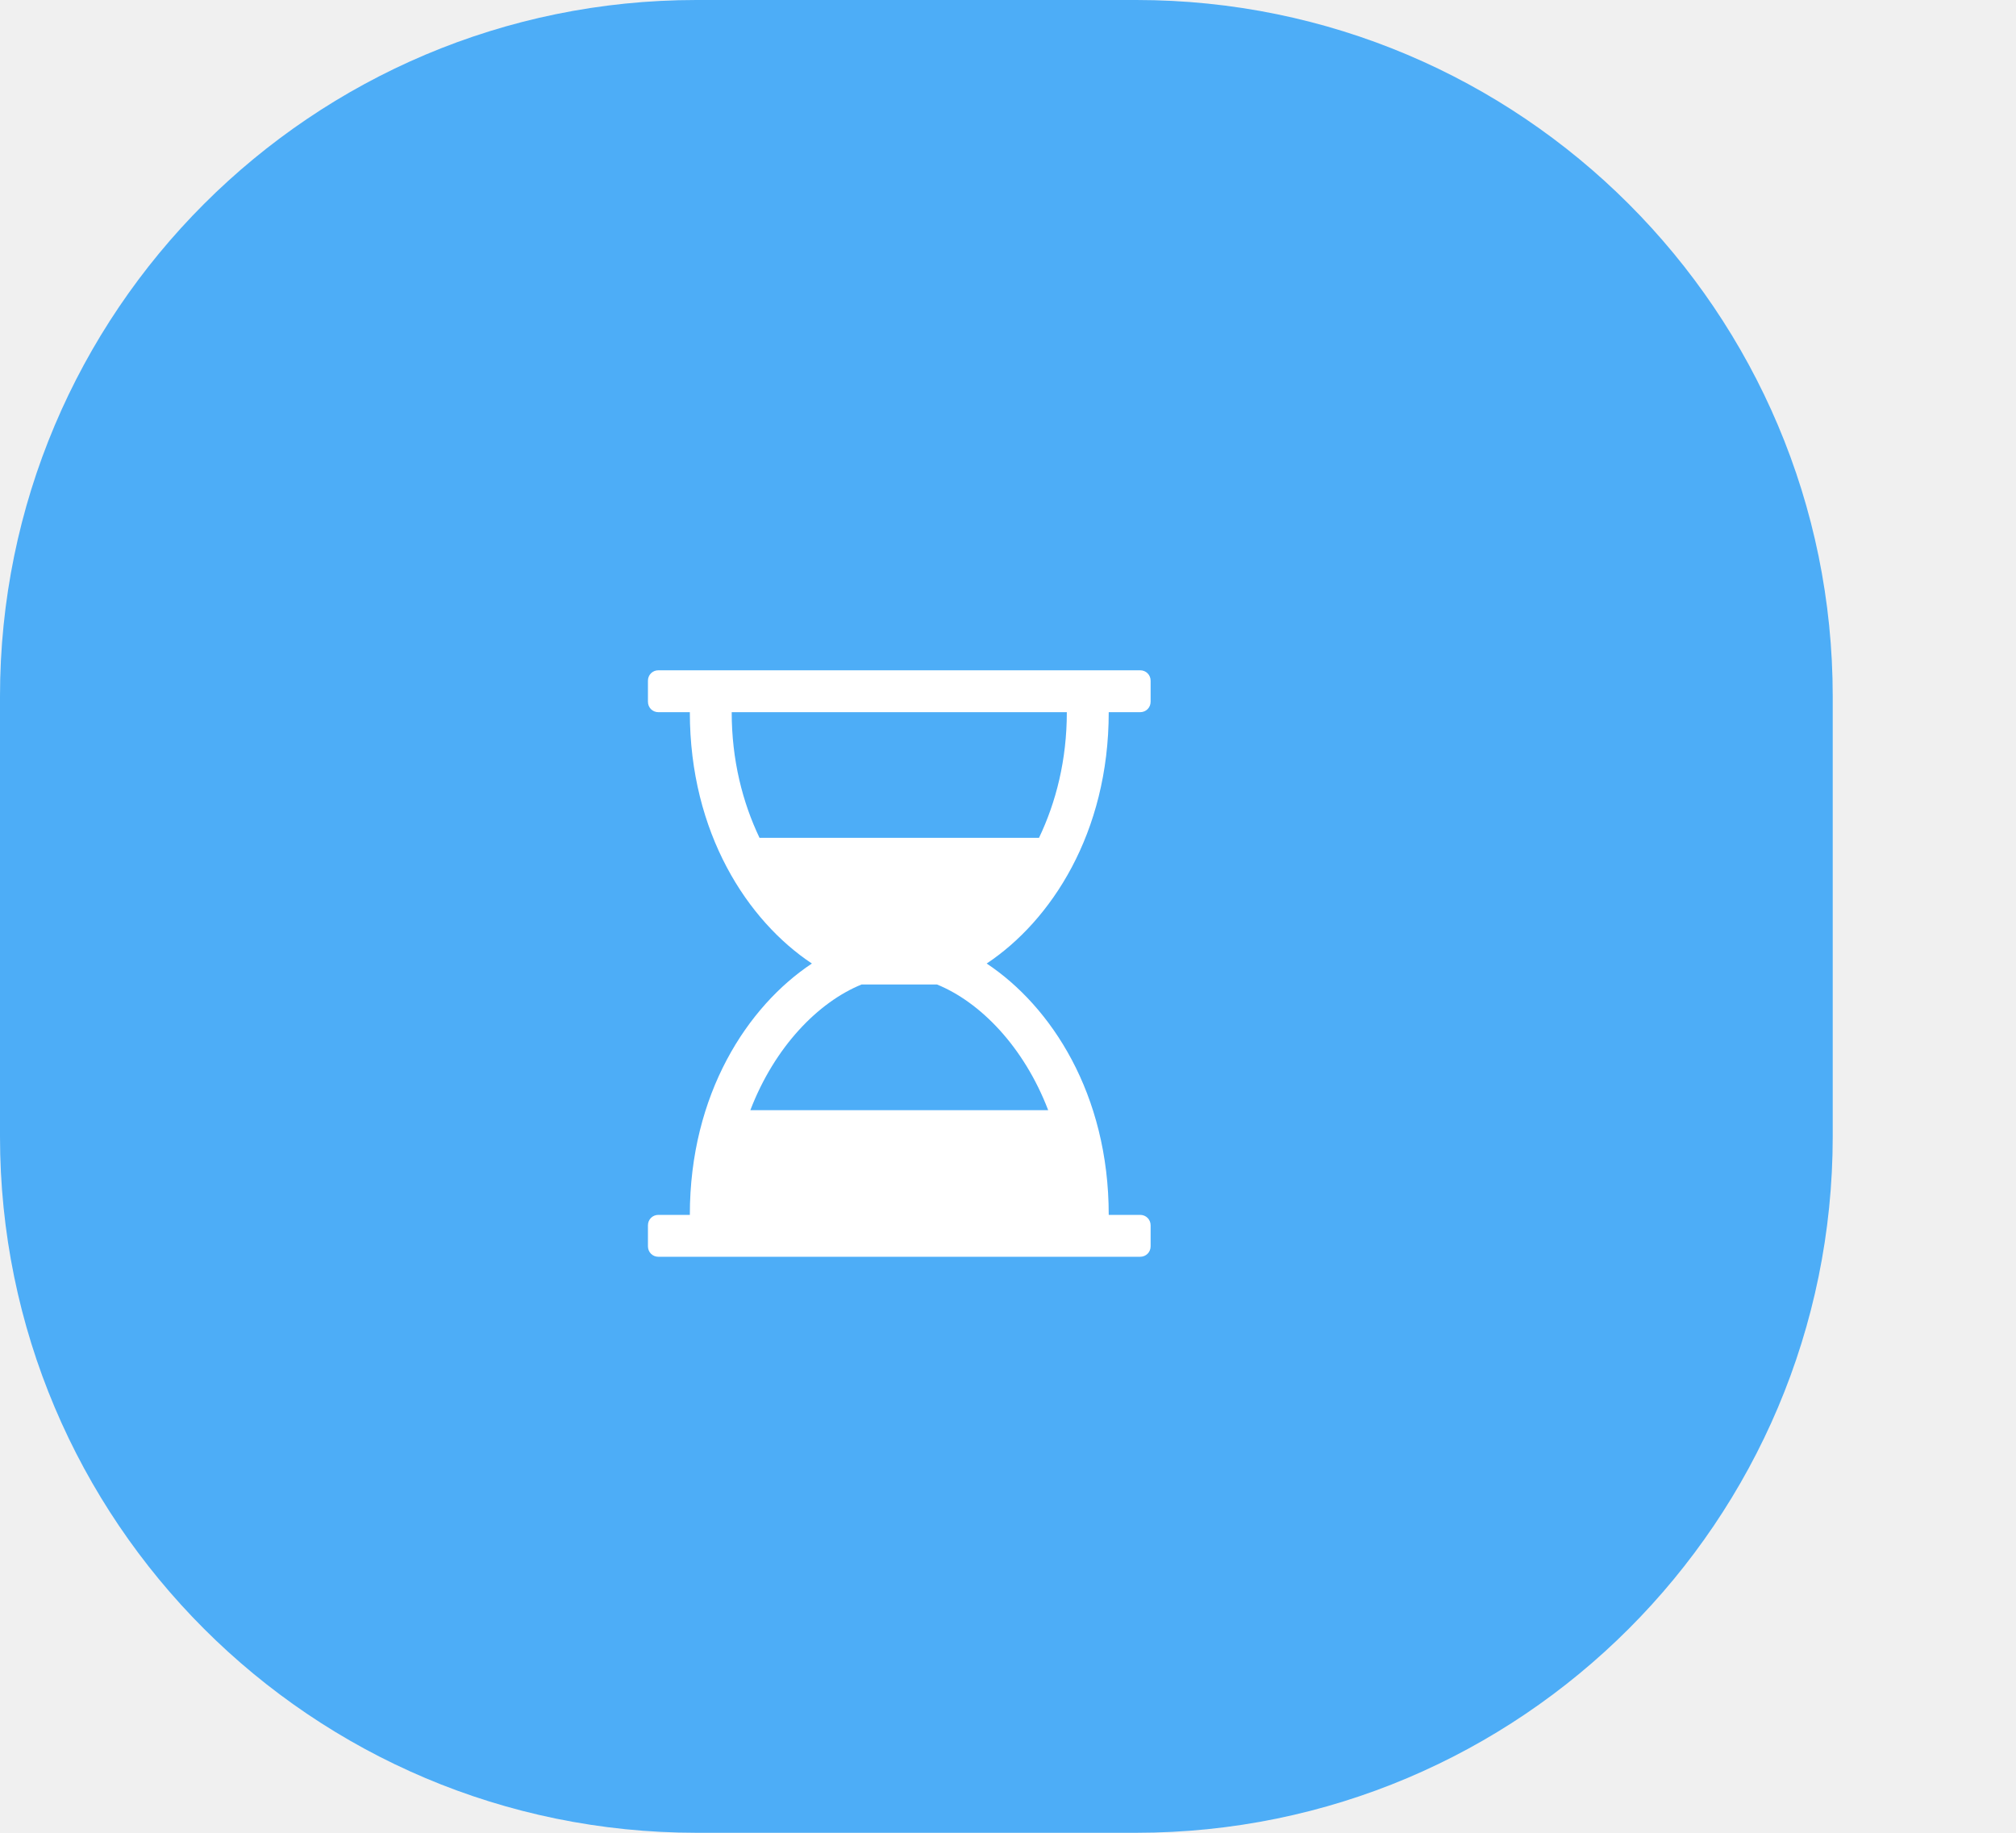
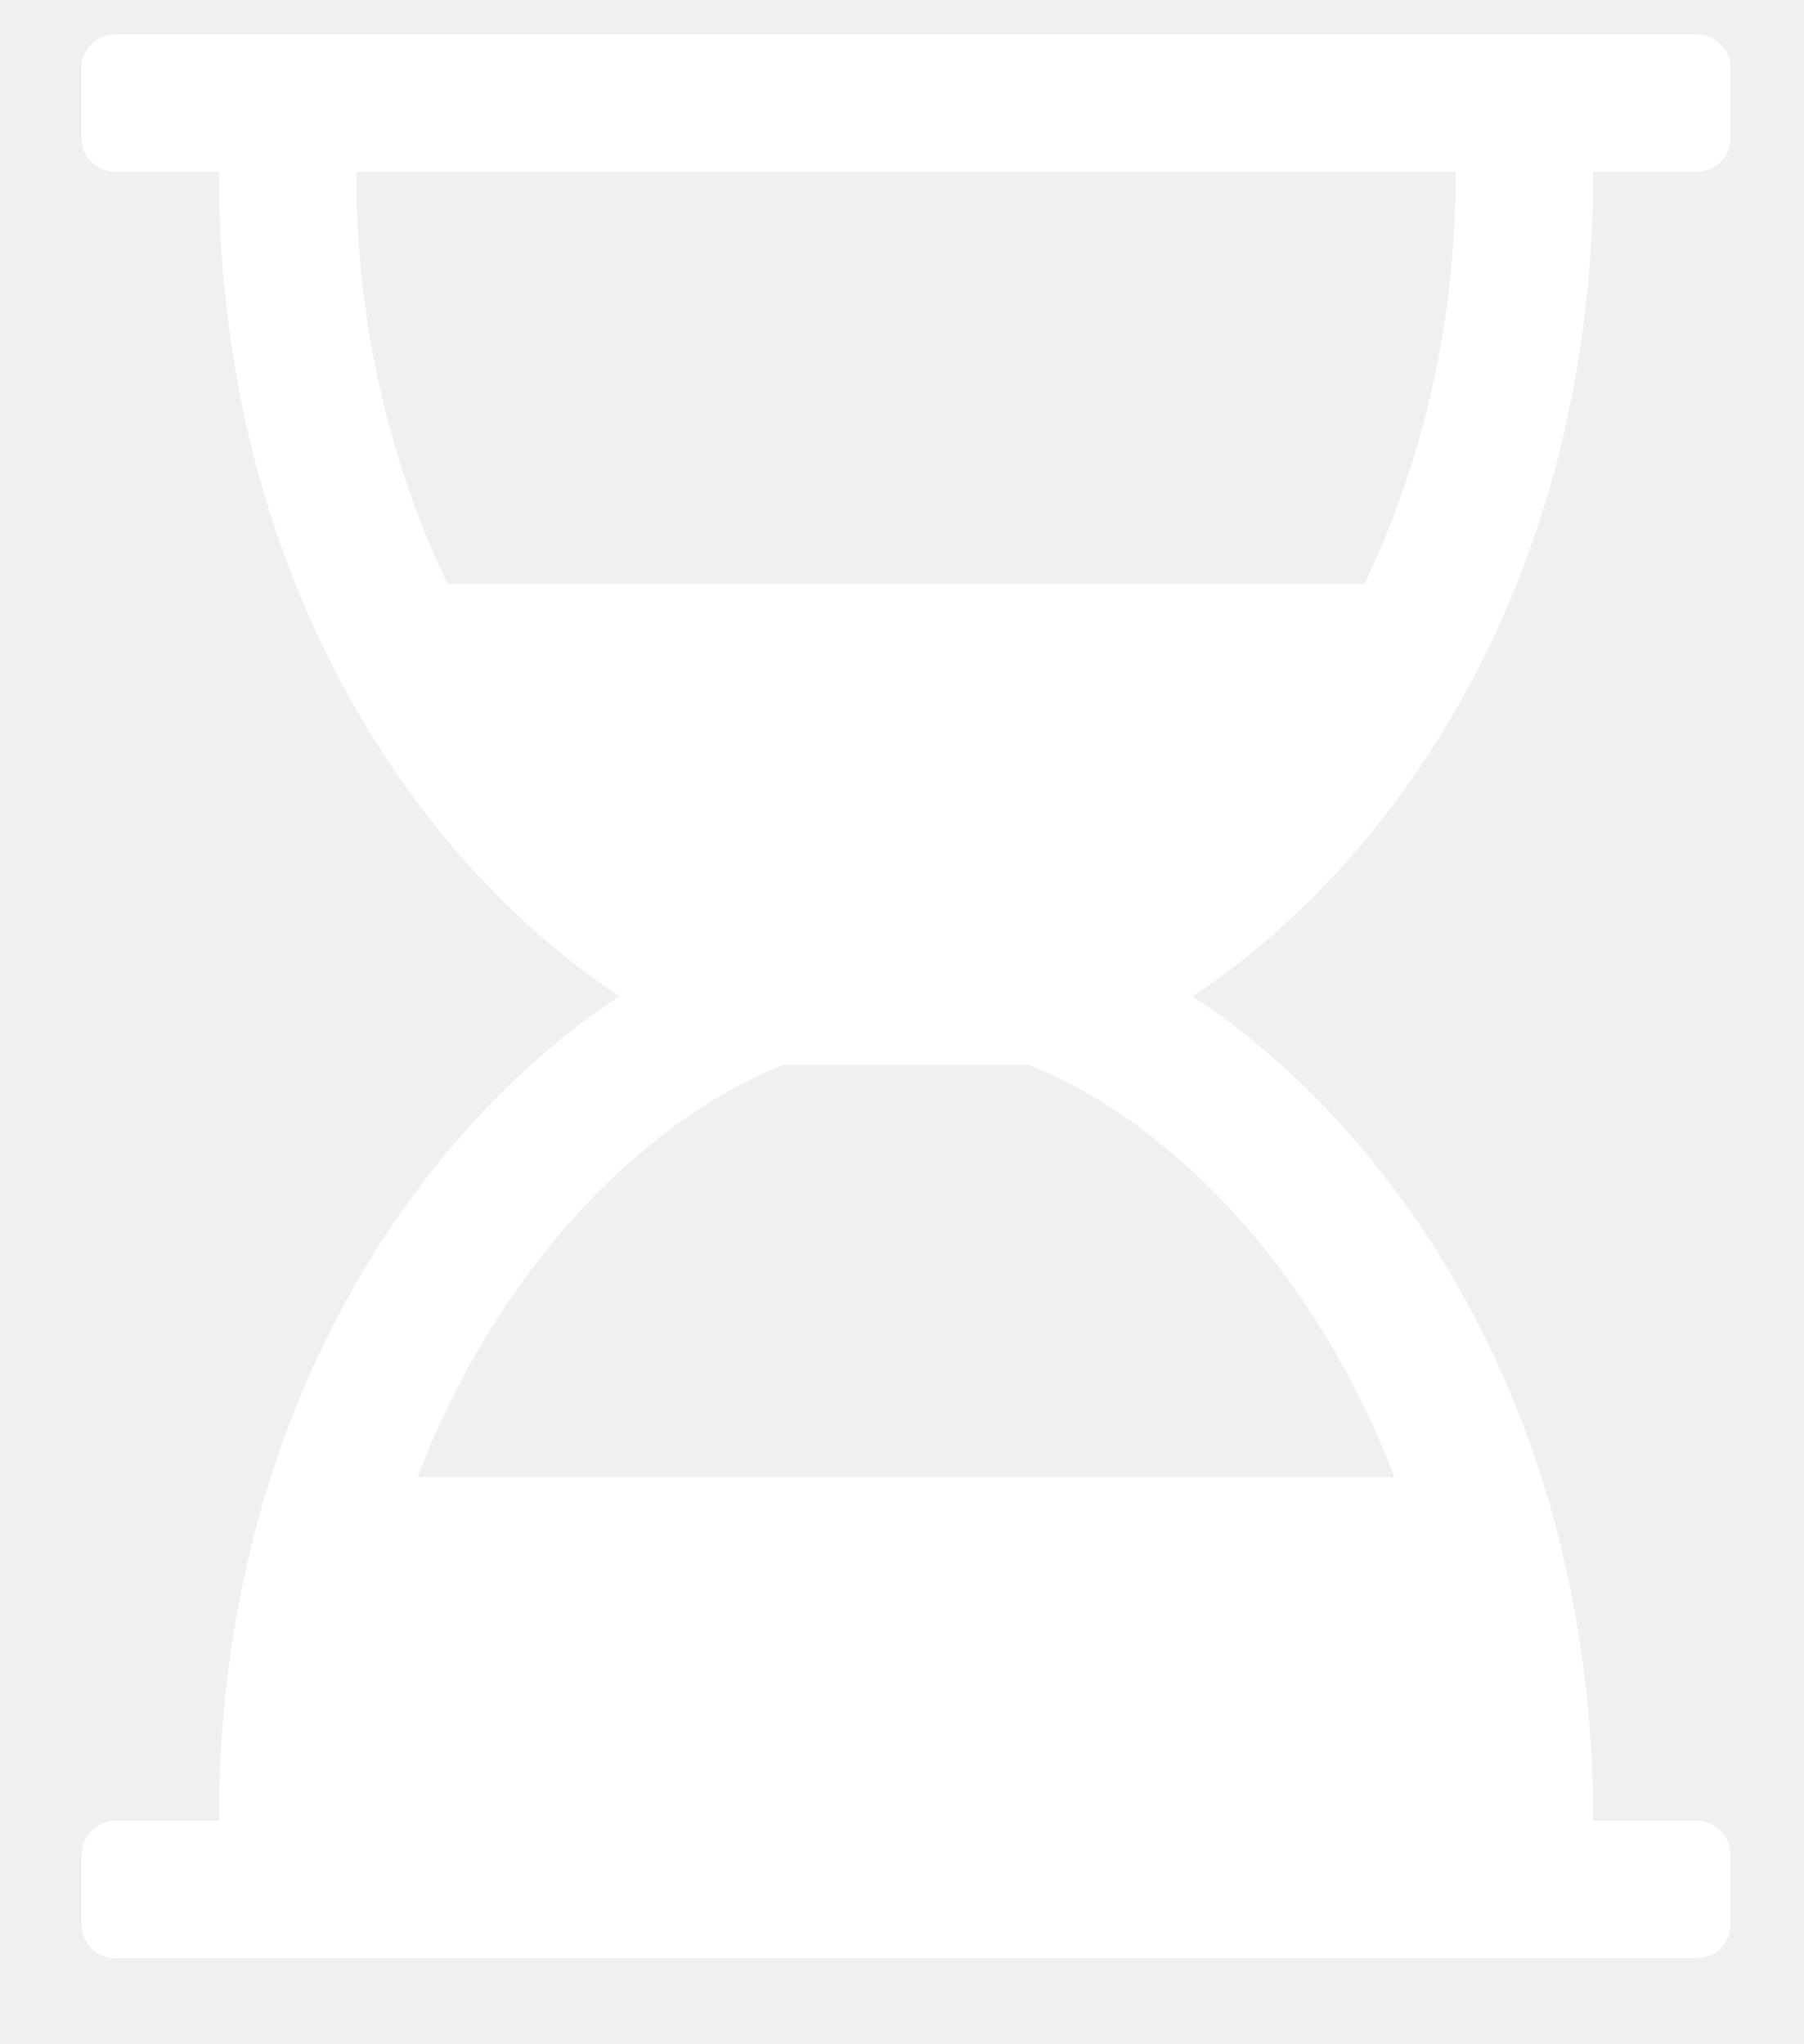
- <svg xmlns="http://www.w3.org/2000/svg" width="55" height="50" viewBox="0 0 55 50" fill="none">
-   <rect width="50" height="50" rx="19" fill="#4DADF7" />
-   <path d="M30.248 19.429H31.105C31.266 19.429 31.391 19.304 31.391 19.143V18.571C31.391 18.411 31.266 18.286 31.105 18.286H17.962C17.802 18.286 17.677 18.411 17.677 18.571V19.143C17.677 19.304 17.802 19.429 17.962 19.429H18.82C18.82 22.732 20.4 25.125 22.15 26.286C20.4 27.446 18.82 29.839 18.82 33.143H17.962C17.802 33.143 17.677 33.268 17.677 33.429V34C17.677 34.161 17.802 34.286 17.962 34.286H31.105C31.266 34.286 31.391 34.161 31.391 34V33.429C31.391 33.268 31.266 33.143 31.105 33.143H30.248C30.248 29.839 28.668 27.446 26.918 26.286C28.668 25.125 30.248 22.732 30.248 19.429ZM29.105 19.429C29.105 20.732 28.811 21.884 28.346 22.857H20.721C20.257 21.884 19.962 20.732 19.962 19.429H29.105ZM28.596 30.286H20.471C21.132 28.562 22.32 27.339 23.507 26.857H25.561C26.748 27.339 27.936 28.562 28.596 30.286Z" fill="white" />
+ <svg xmlns="http://www.w3.org/2000/svg" width="15" height="17" viewBox="0 0 15 17" fill="none">
+   <path d="M13.248 1.429H14.105C14.266 1.429 14.391 1.304 14.391 1.143V0.571C14.391 0.411 14.266 0.286 14.105 0.286H0.962C0.802 0.286 0.677 0.411 0.677 0.571V1.143C0.677 1.304 0.802 1.429 0.962 1.429H1.82C1.82 4.732 3.4 7.125 5.15 8.286C3.4 9.446 1.82 11.839 1.82 15.143H0.962C0.802 15.143 0.677 15.268 0.677 15.429V16C0.677 16.161 0.802 16.286 0.962 16.286H14.105C14.266 16.286 14.391 16.161 14.391 16V15.429C14.391 15.268 14.266 15.143 14.105 15.143H13.248C13.248 11.839 11.668 9.446 9.918 8.286C11.668 7.125 13.248 4.732 13.248 1.429ZM12.105 1.429C12.105 2.732 11.811 3.884 11.346 4.857H3.721C3.257 3.884 2.962 2.732 2.962 1.429H12.105ZM11.596 12.286H3.471C4.132 10.562 5.32 9.339 6.507 8.857H8.561C9.748 9.339 10.936 10.562 11.596 12.286Z" fill="white" />
</svg>
